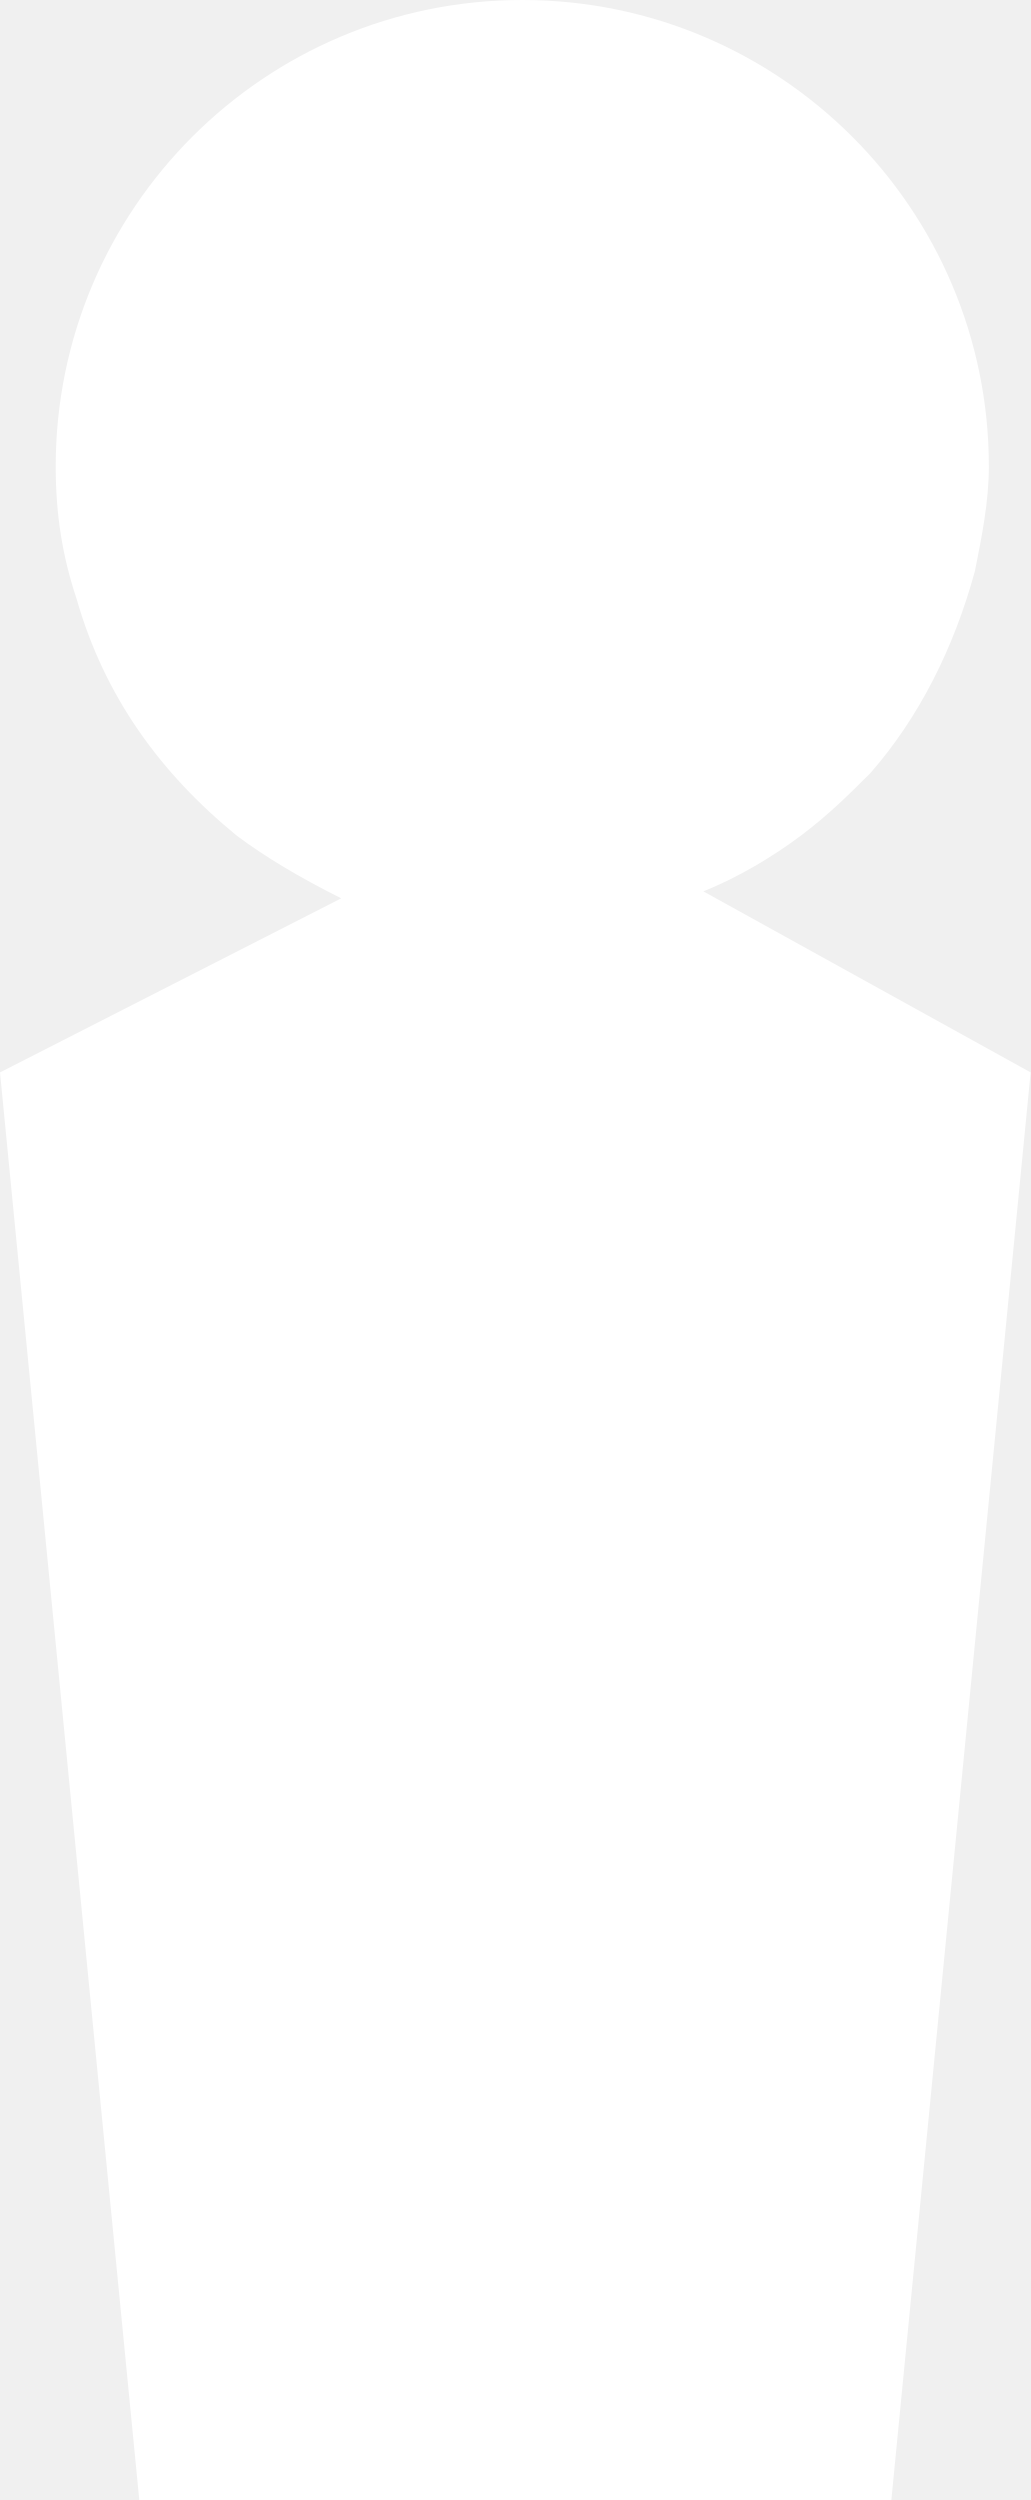
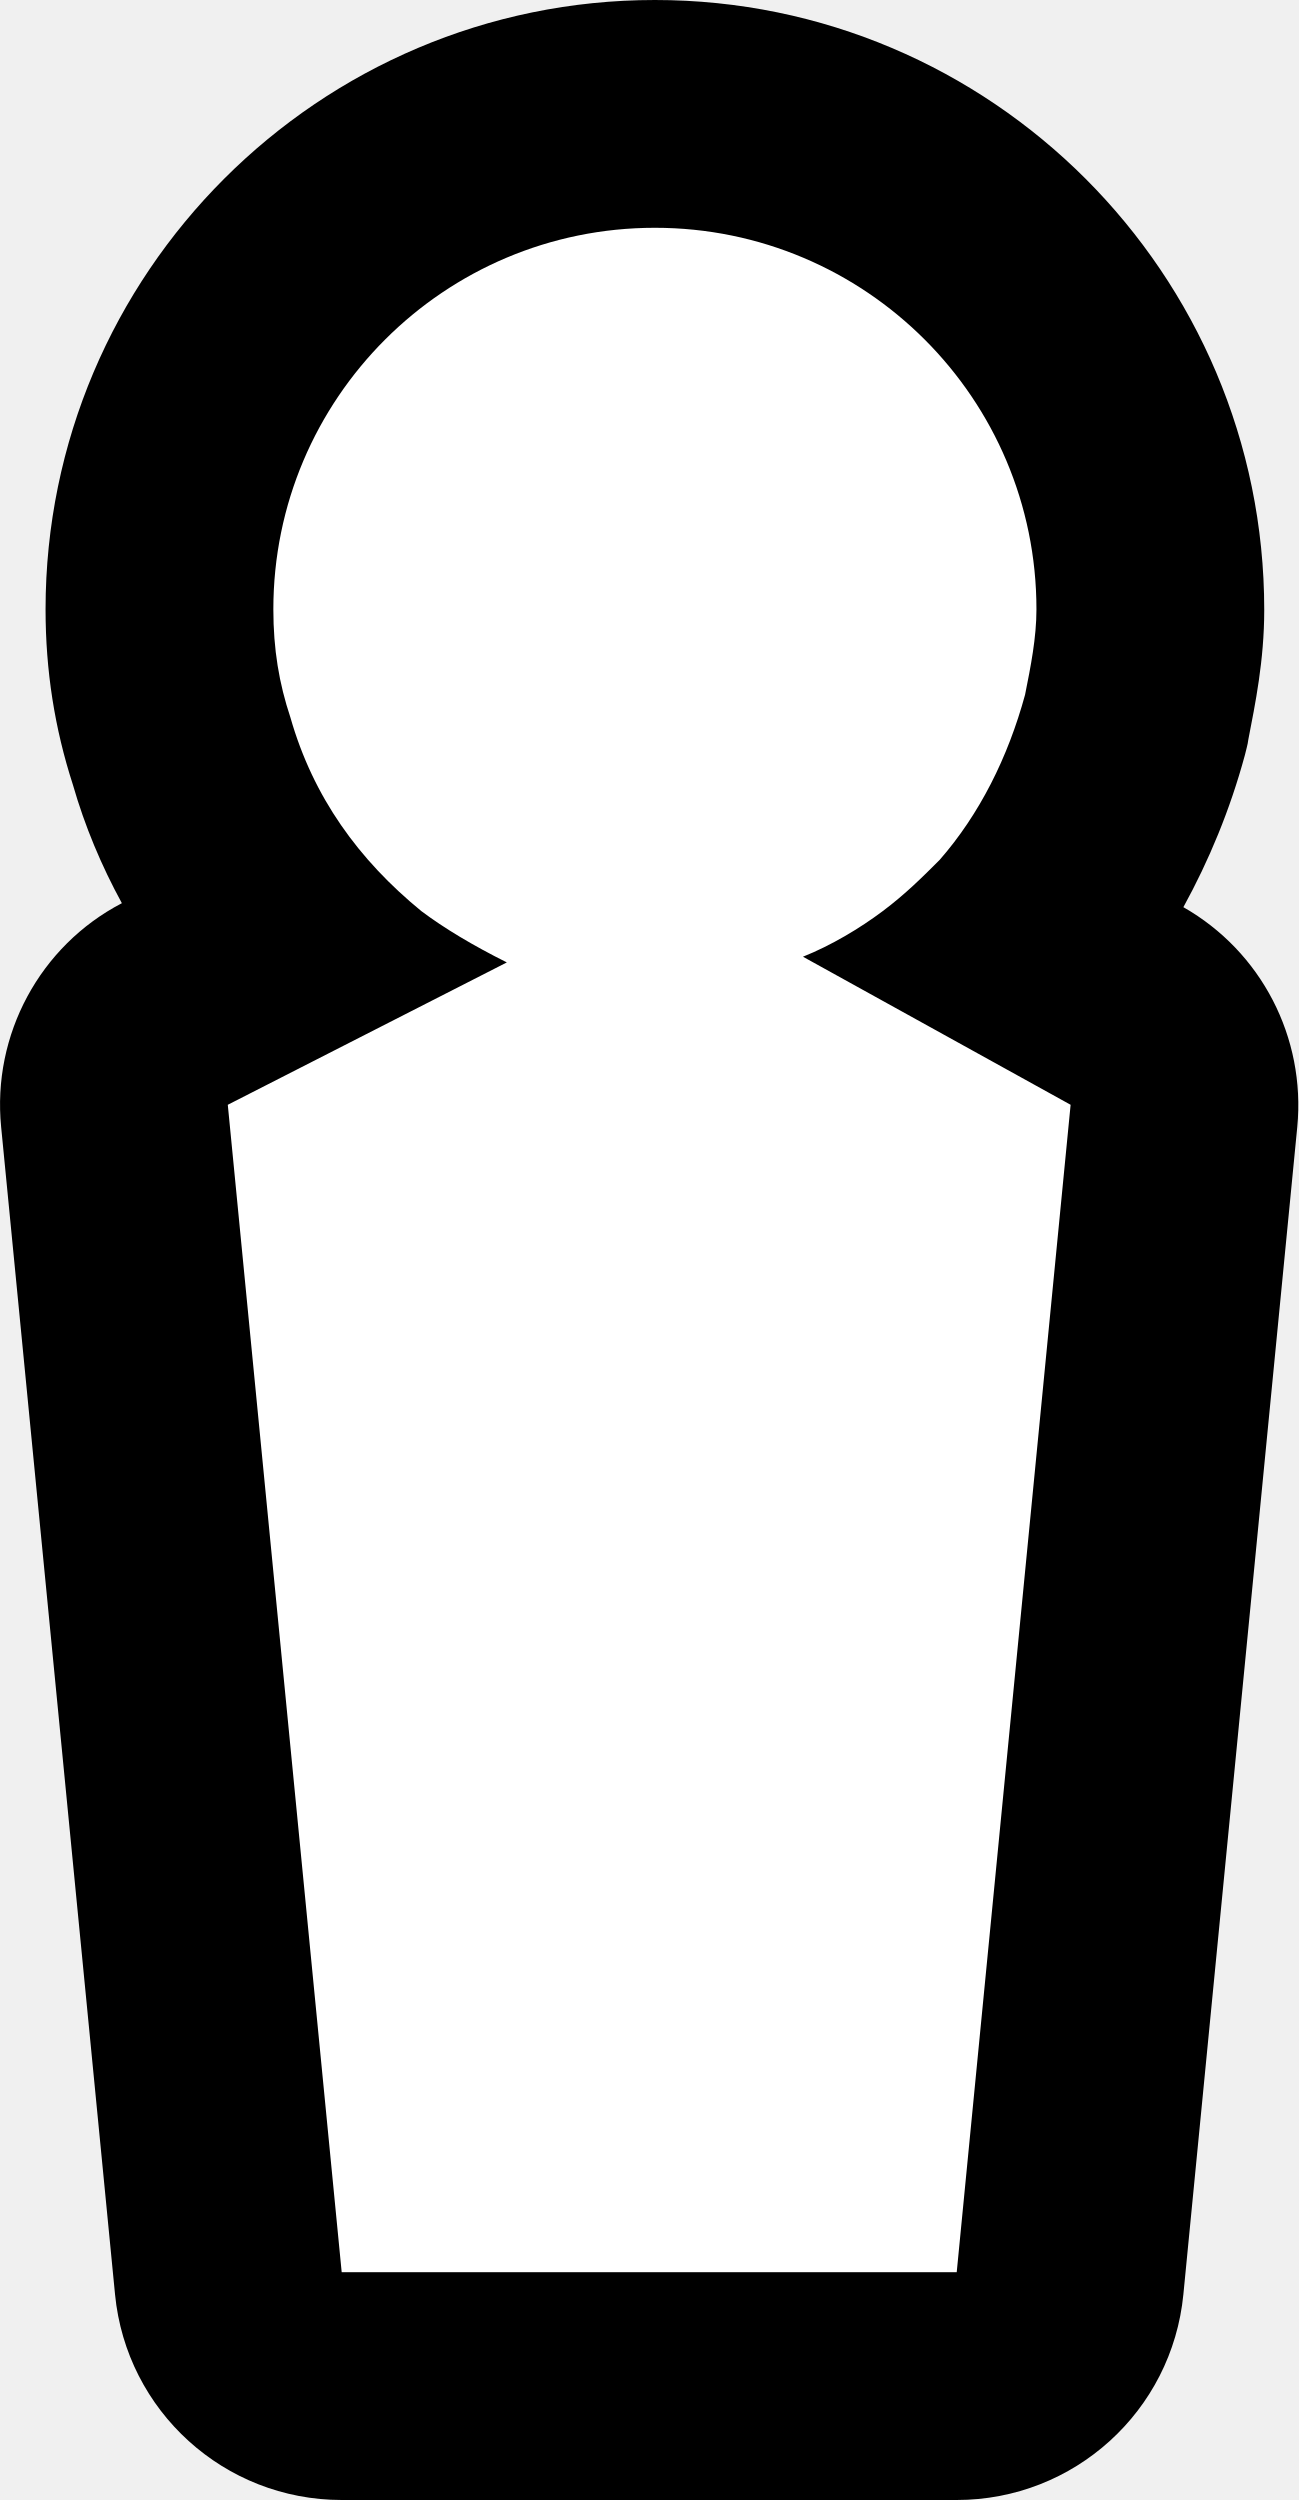
- <svg xmlns="http://www.w3.org/2000/svg" id="Layer_2" data-name="Layer 2" viewBox="0 0 14.8 35.9">
+ <svg xmlns="http://www.w3.org/2000/svg" id="Layer_2" data-name="Layer 2" viewBox="0 0 22.8 43.9">
  <defs>
    <style>
      .cls-1 {
        fill: #fff;
      }
    </style>
  </defs>
-   <g id="Layer_1-2" data-name="Layer 1">
-     <path class="cls-1" d="m0,15.4l2,20.5h10.8l2-20.5-4.7-2.6c.5-.2,1-.5,1.4-.8s.7-.6,1-.9c.7-.8,1.2-1.8,1.5-2.9.1-.5.2-1,.2-1.5,0-3.7-3-6.7-6.7-6.7S.8,3,.8,6.7c0,.7.1,1.3.3,1.9.4,1.4,1.2,2.5,2.3,3.4.4.3.9.6,1.5.9L0,15.4Z" />
+   <g id="Layer_1-2" data-name="Layer 1-2">
+     <g>
+       <path class="cls-1" d="m6,41.9c-1.03,0-1.89-.78-1.99-1.81l-2-20.5c-.08-.82.35-1.6,1.08-1.98l2.03-1.03c-.94-1.02-1.58-2.16-1.94-3.44-.25-.74-.38-1.54-.38-2.45C2.8,5.9,6.7,2,11.5,2s8.7,3.9,8.7,8.7c0,.69-.12,1.32-.24,1.88,0,.05-.02.1-.03.15-.39,1.44-1.04,2.68-1.92,3.69-.03.03-.14.14-.16.17l1.92,1.06c.7.39,1.1,1.15,1.02,1.94l-2,20.5c-.1,1.02-.96,1.81-1.99,1.81H6Z" />
+       <path d="m11.5,4c3.7,0,6.7,3,6.7,6.7,0,.5-.1,1-.2,1.5-.3,1.1-.8,2.1-1.5,2.9-.3.3-.6.6-1,.9-.4.3-.9.6-1.4.8l4.7,2.6-2,20.5H6l-2-20.5,4.9-2.5c-.6-.3-1.1-.6-1.5-.9-1.1-.9-1.9-2-2.3-3.4-.2-.6-.3-1.2-.3-1.9,0-3.7,3-6.7,6.7-6.7m0-4C5.6,0,.8,4.8.8,10.7c0,1.08.16,2.09.48,3.08.21.73.5,1.42.86,2.08C.7,16.61-.14,18.17.02,19.79l2,20.5c.2,2.05,1.92,3.61,3.98,3.61h10.8c2.06,0,3.78-1.56,3.98-3.61l2-20.5c.15-1.57-.63-3.08-2-3.86.45-.82.82-1.71,1.08-2.67.02-.09.05-.18.06-.27.12-.62.28-1.39.28-2.28C22.2,4.8,17.4,0,11.5,0h0Z" />
+     </g>
  </g>
</svg>
